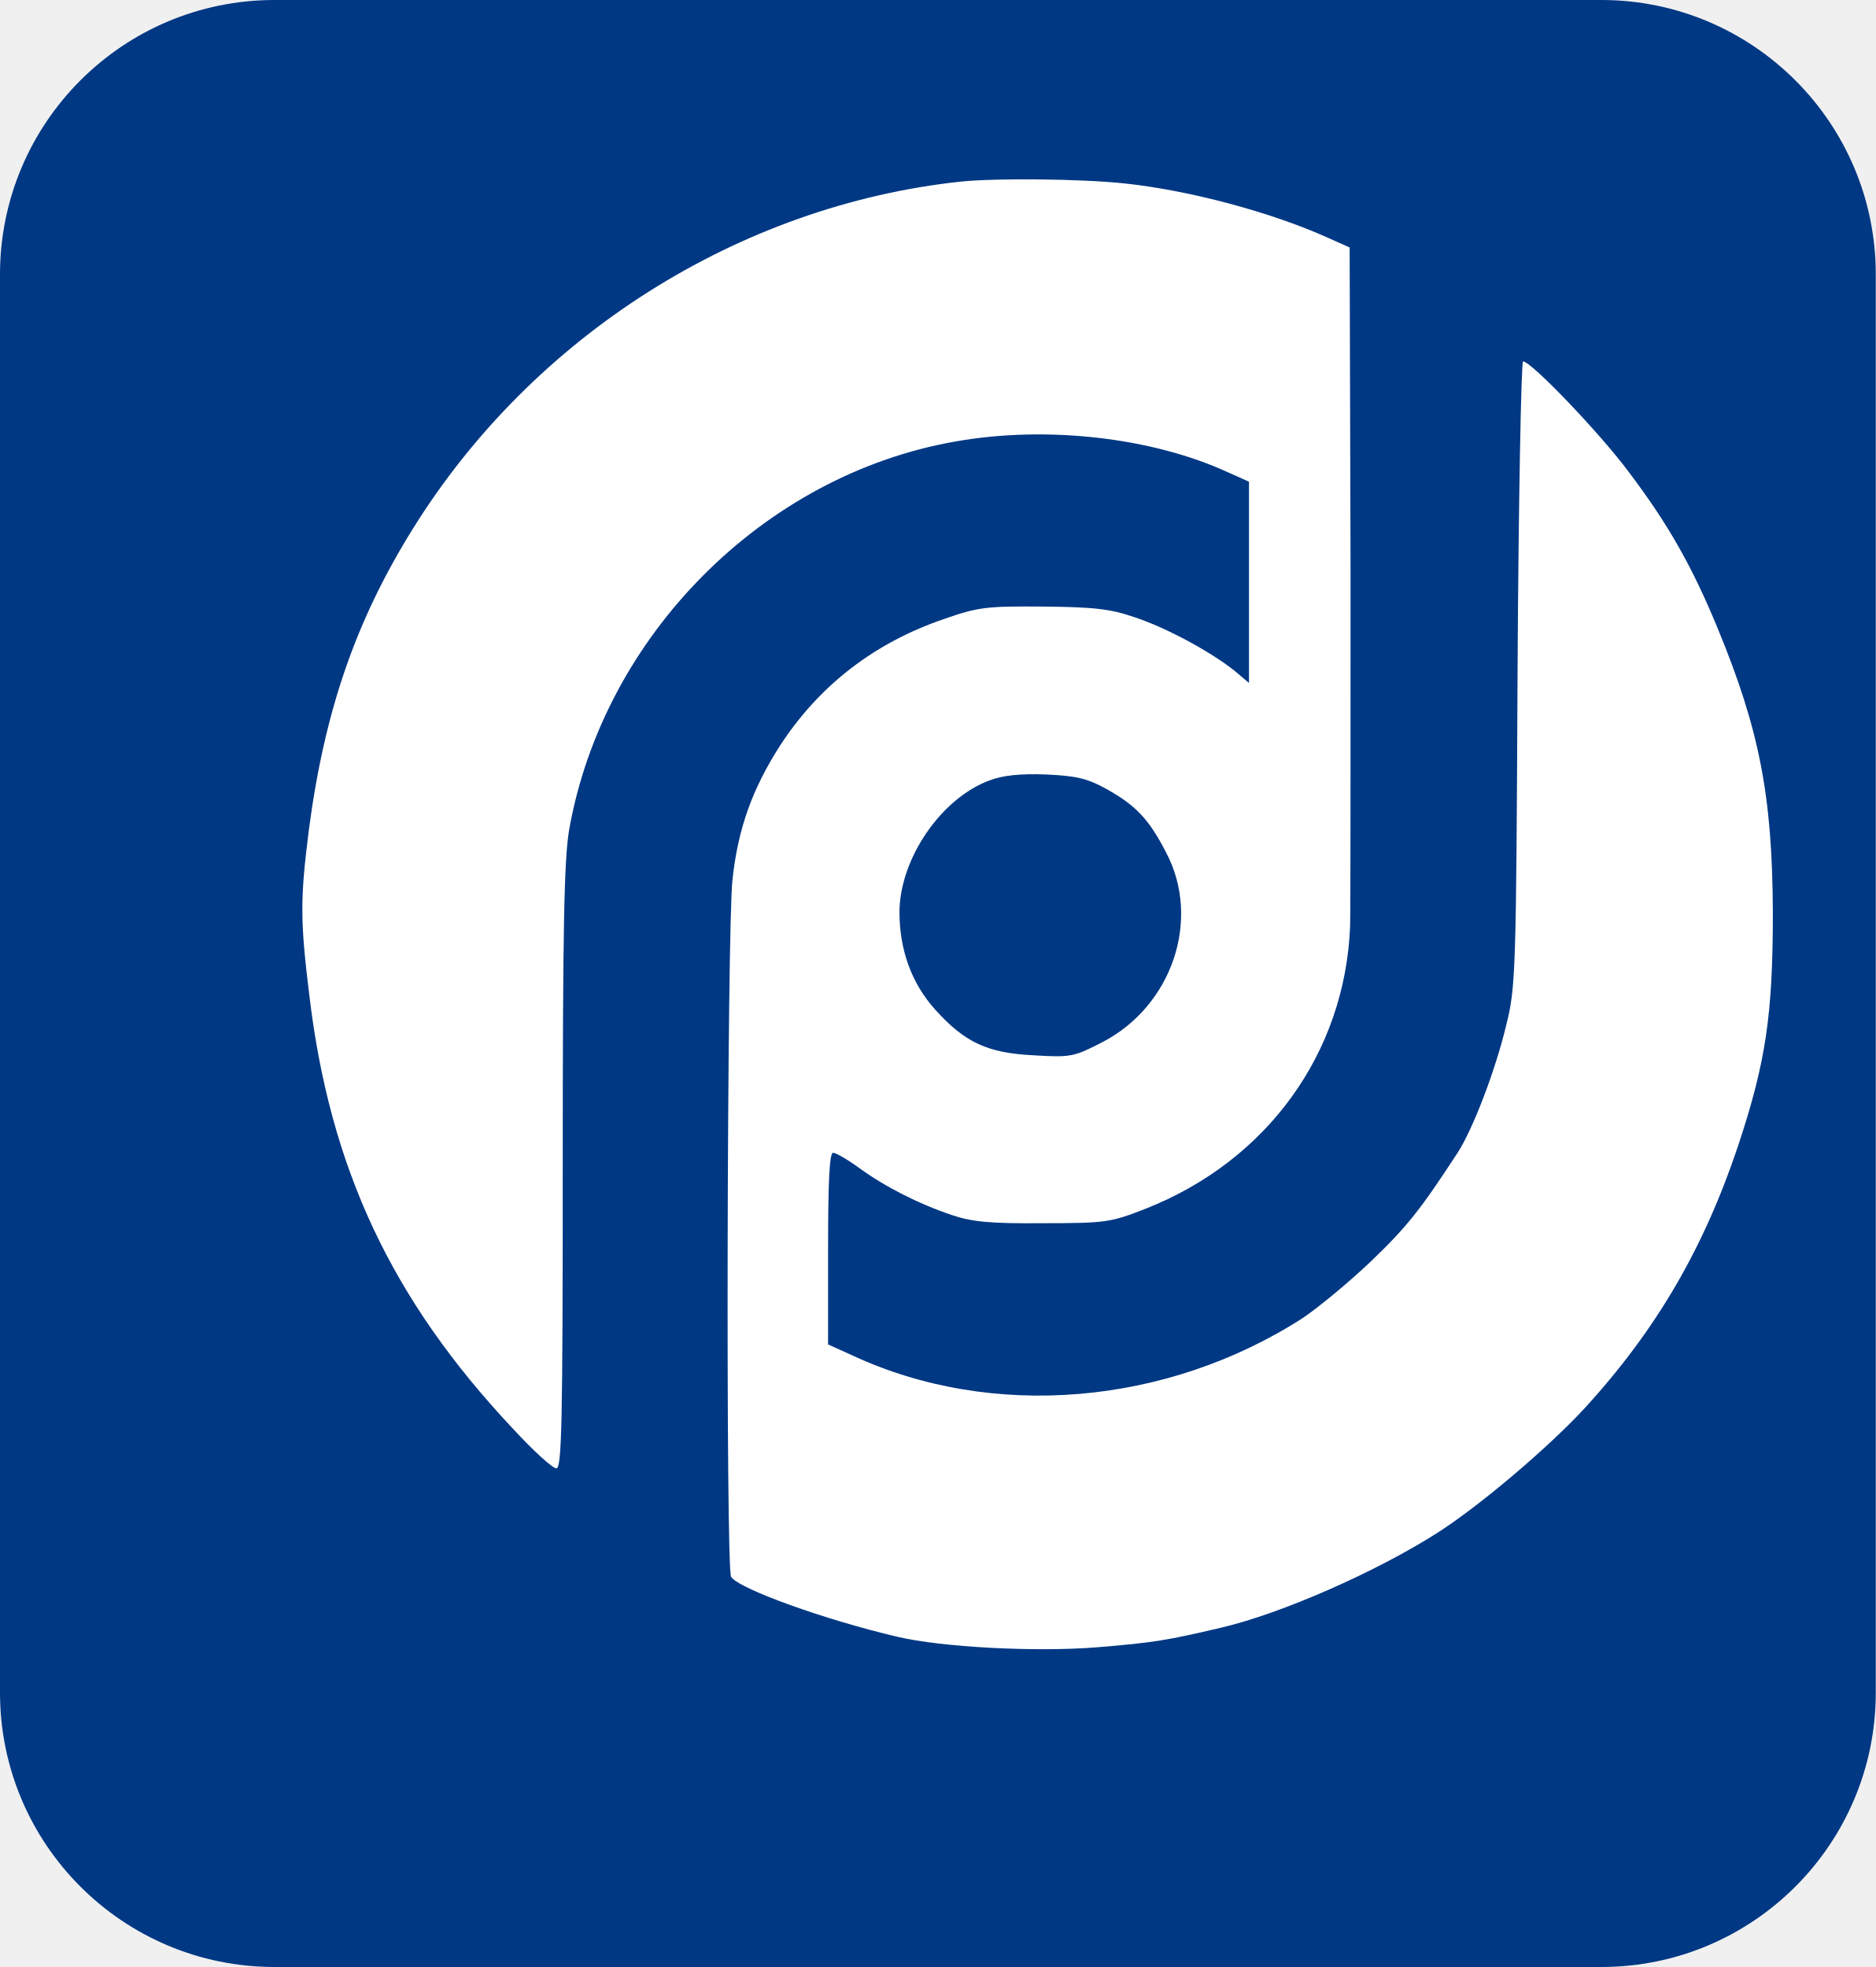
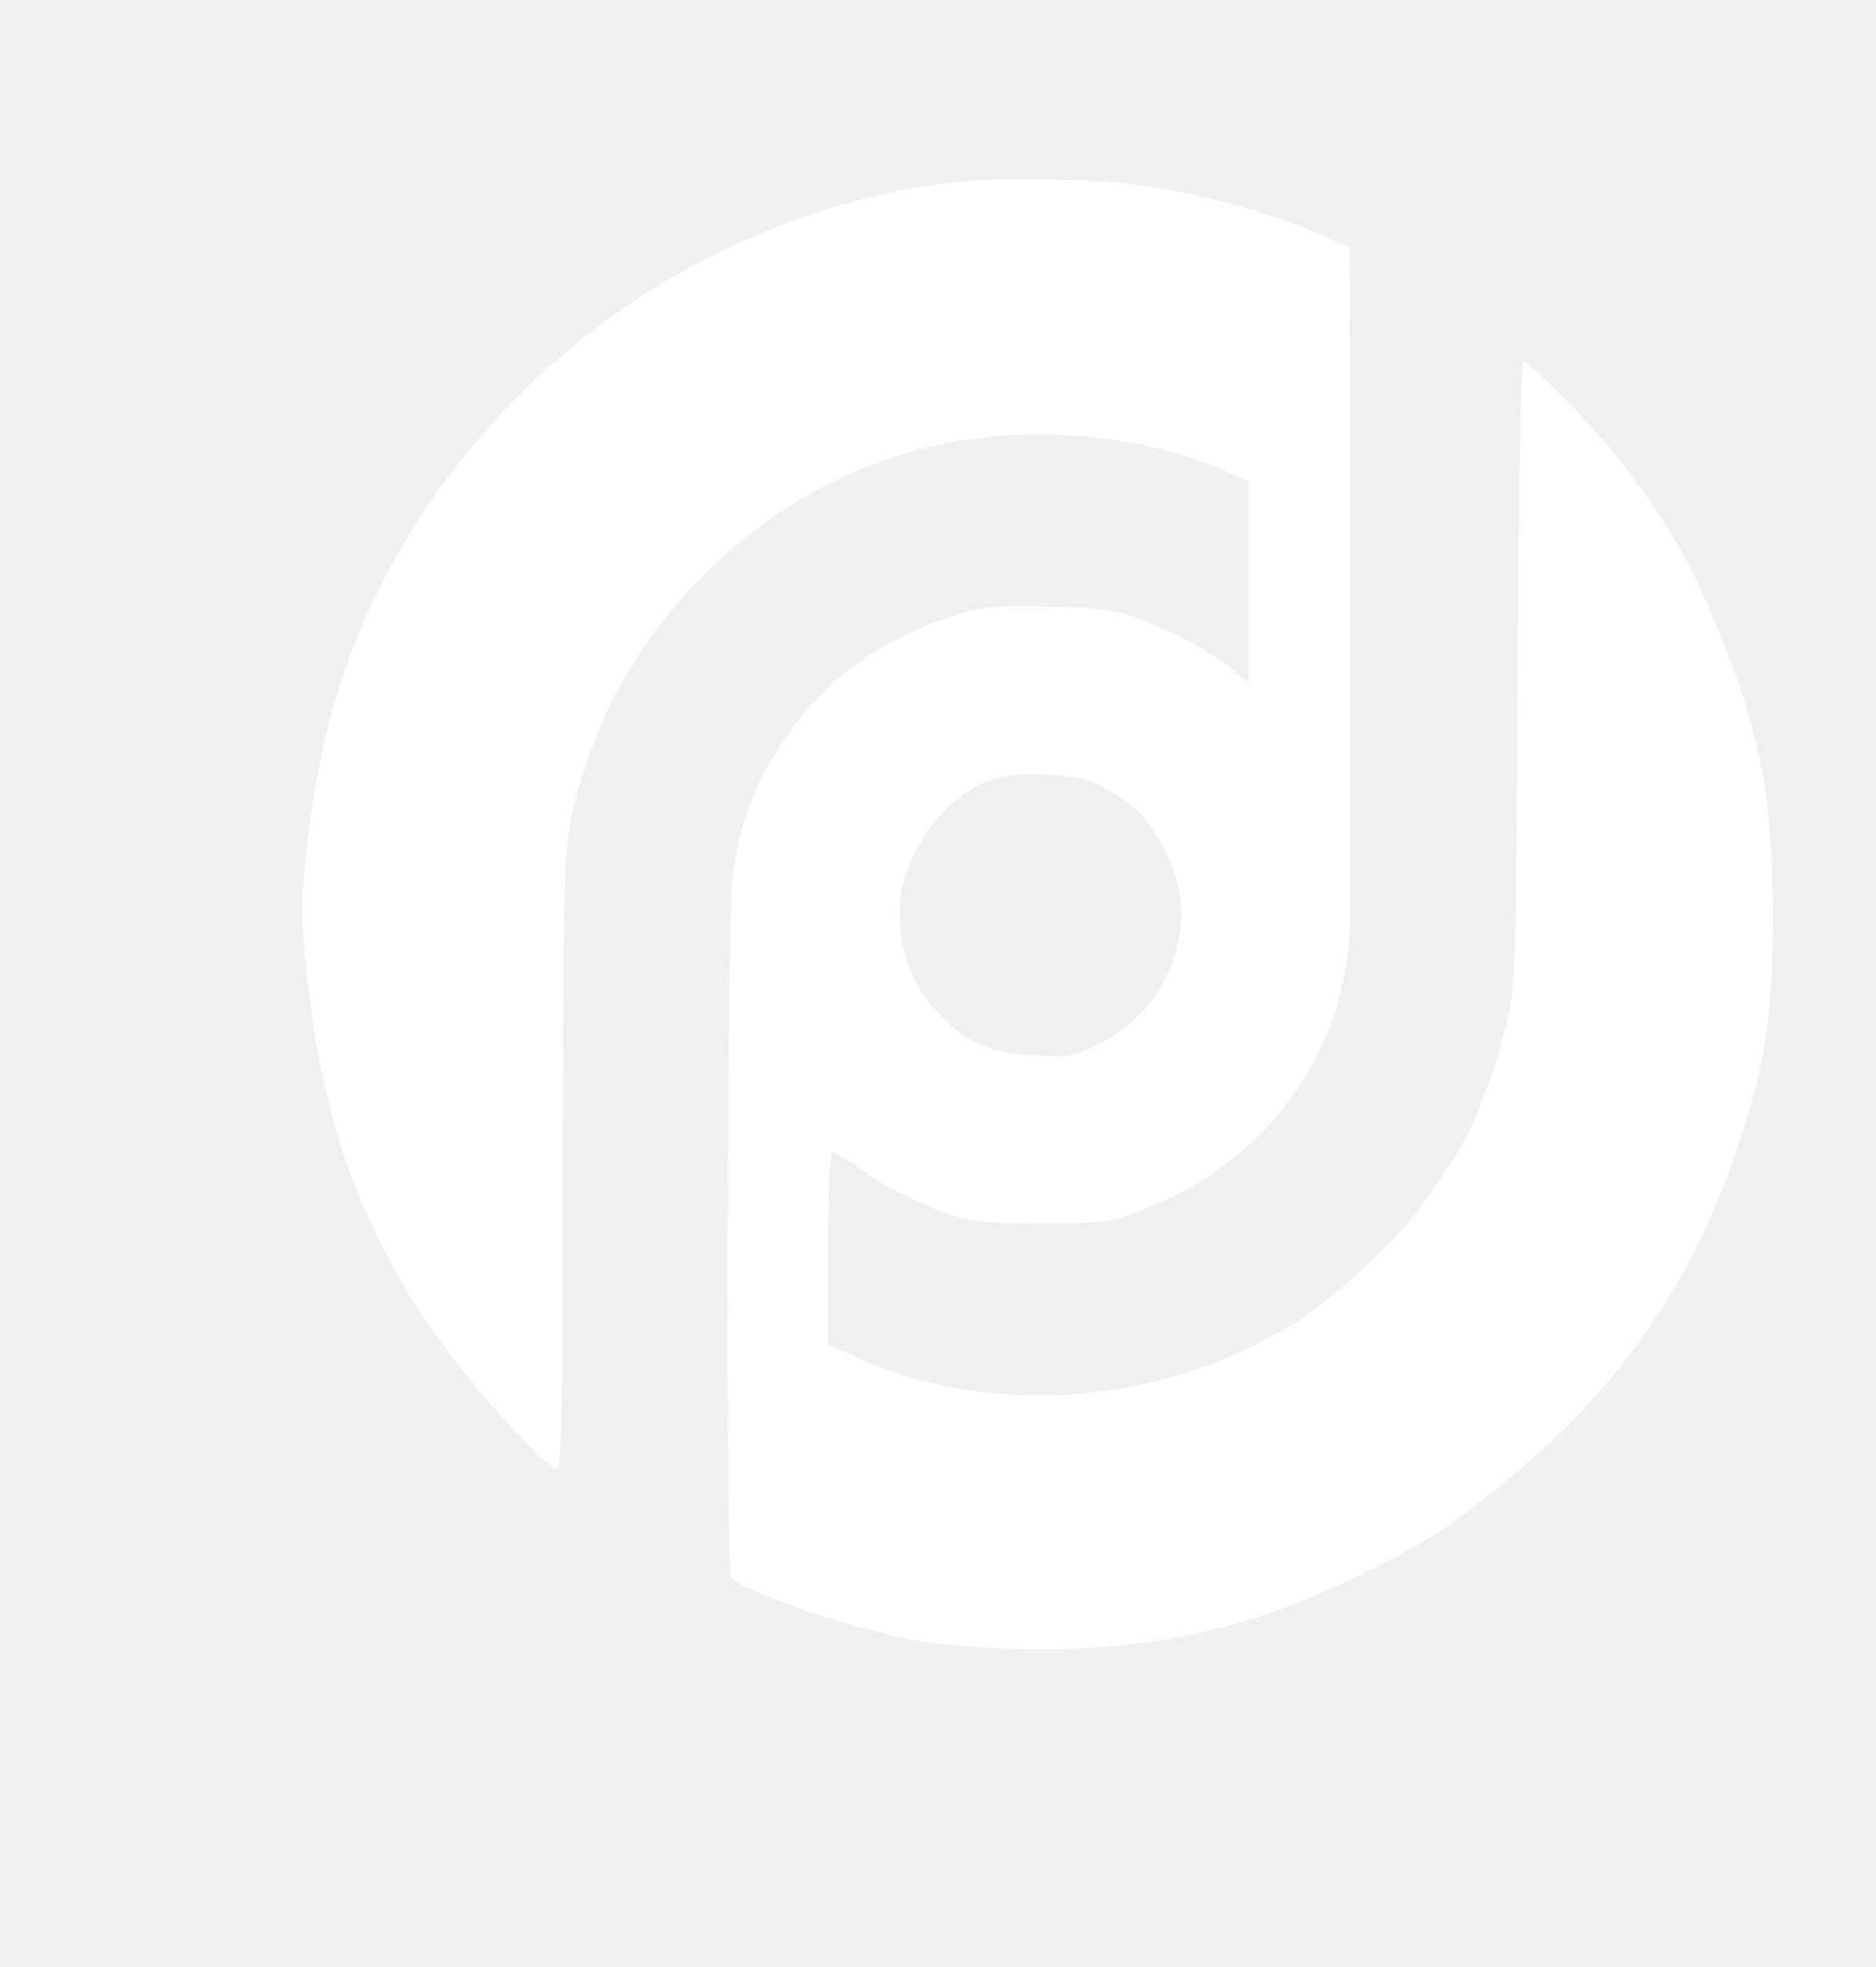
<svg xmlns="http://www.w3.org/2000/svg" version="1.0" viewBox="540 250 410 430" preserveAspectRatio="xMidYMid meet">
-   <rect x="540" y="250" width="410" height="430" rx="60" fill="#003884" />
  <g transform="translate(0,900) scale(0.1,-0.1)" fill="#ffffff" stroke="none">
    <path d="M7500 6103 c-485 -52 -935 -337 -1197 -758 -126 -202 -194 -401 -228 -660 -19 -150 -19 -197 1 -360 45 -379 180 -666 444 -947 45 -49 88 -88 96 -88 12 0 14 98 14 658 0 524 3 673 14 738 75 424 425 776 845 849 198 35 428 9 594 -67 l47 -21 0 -220 0 -220 -32 27 c-53 42 -149 94 -219 117 -52 18 -89 22 -199 23 -123 1 -142 -1 -216 -27 -153 -52 -274 -146 -359 -277 -61 -95 -92 -182 -104 -293 -12 -109 -15 -1505 -3 -1524 16 -26 205 -94 363 -131 97 -23 303 -34 438 -23 122 10 152 15 271 43 132 31 338 122 470 206 93 59 245 188 325 275 156 171 259 348 334 572 61 184 76 287 76 510 -1 254 -29 399 -120 620 -56 136 -108 228 -194 342 -62 84 -214 243 -232 243 -4 0 -10 -307 -12 -682 -3 -655 -4 -687 -25 -770 -24 -100 -73 -227 -106 -278 -81 -124 -109 -160 -188 -236 -48 -46 -116 -102 -150 -125 -298 -192 -680 -224 -985 -82 l-53 24 0 210 c0 147 3 209 11 209 6 0 32 -15 58 -34 55 -40 127 -77 201 -102 44 -15 83 -19 200 -18 139 0 148 2 225 32 265 105 435 340 446 617 1 33 1 380 1 772 l-2 712 -47 21 c-124 56 -303 104 -445 119 -92 10 -281 12 -358 4z m317 -1327 c65 -36 94 -66 132 -140 77 -146 13 -335 -139 -414 -62 -32 -69 -34 -150 -29 -102 5 -151 28 -216 100 -52 58 -78 131 -78 214 1 116 91 248 197 287 28 11 68 15 122 13 66 -3 90 -8 132 -31z" />
  </g>
</svg>
